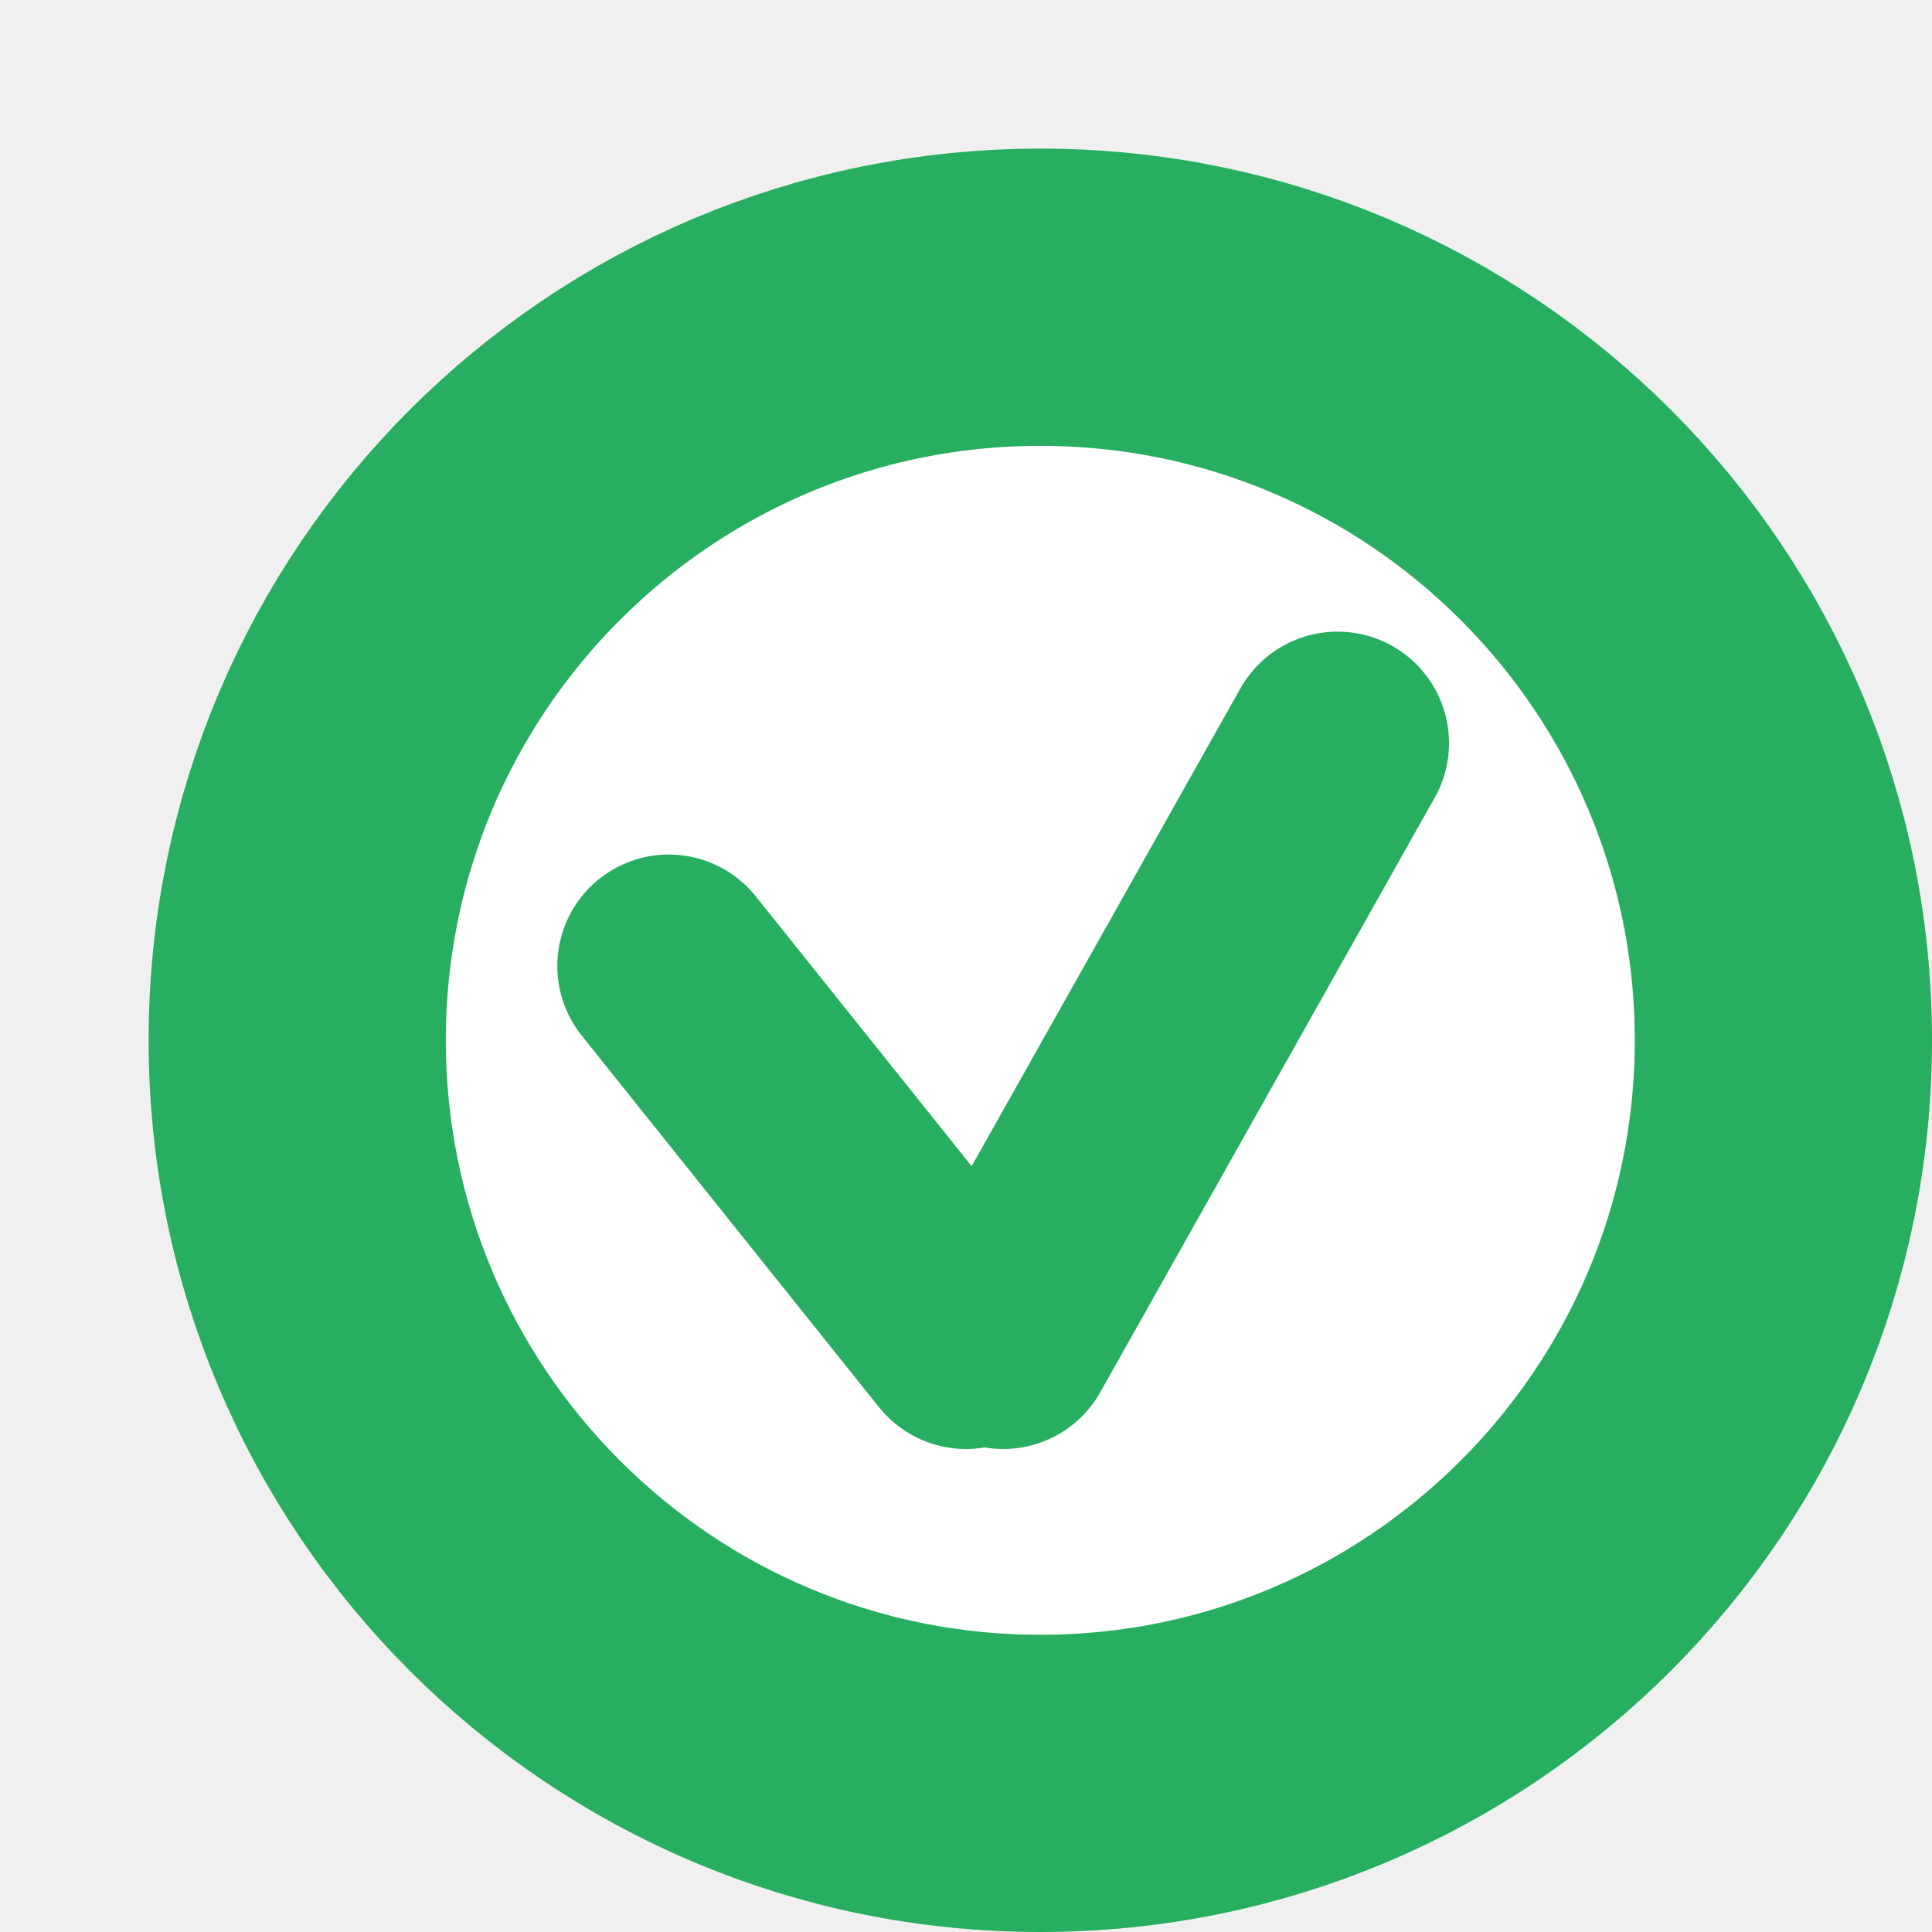
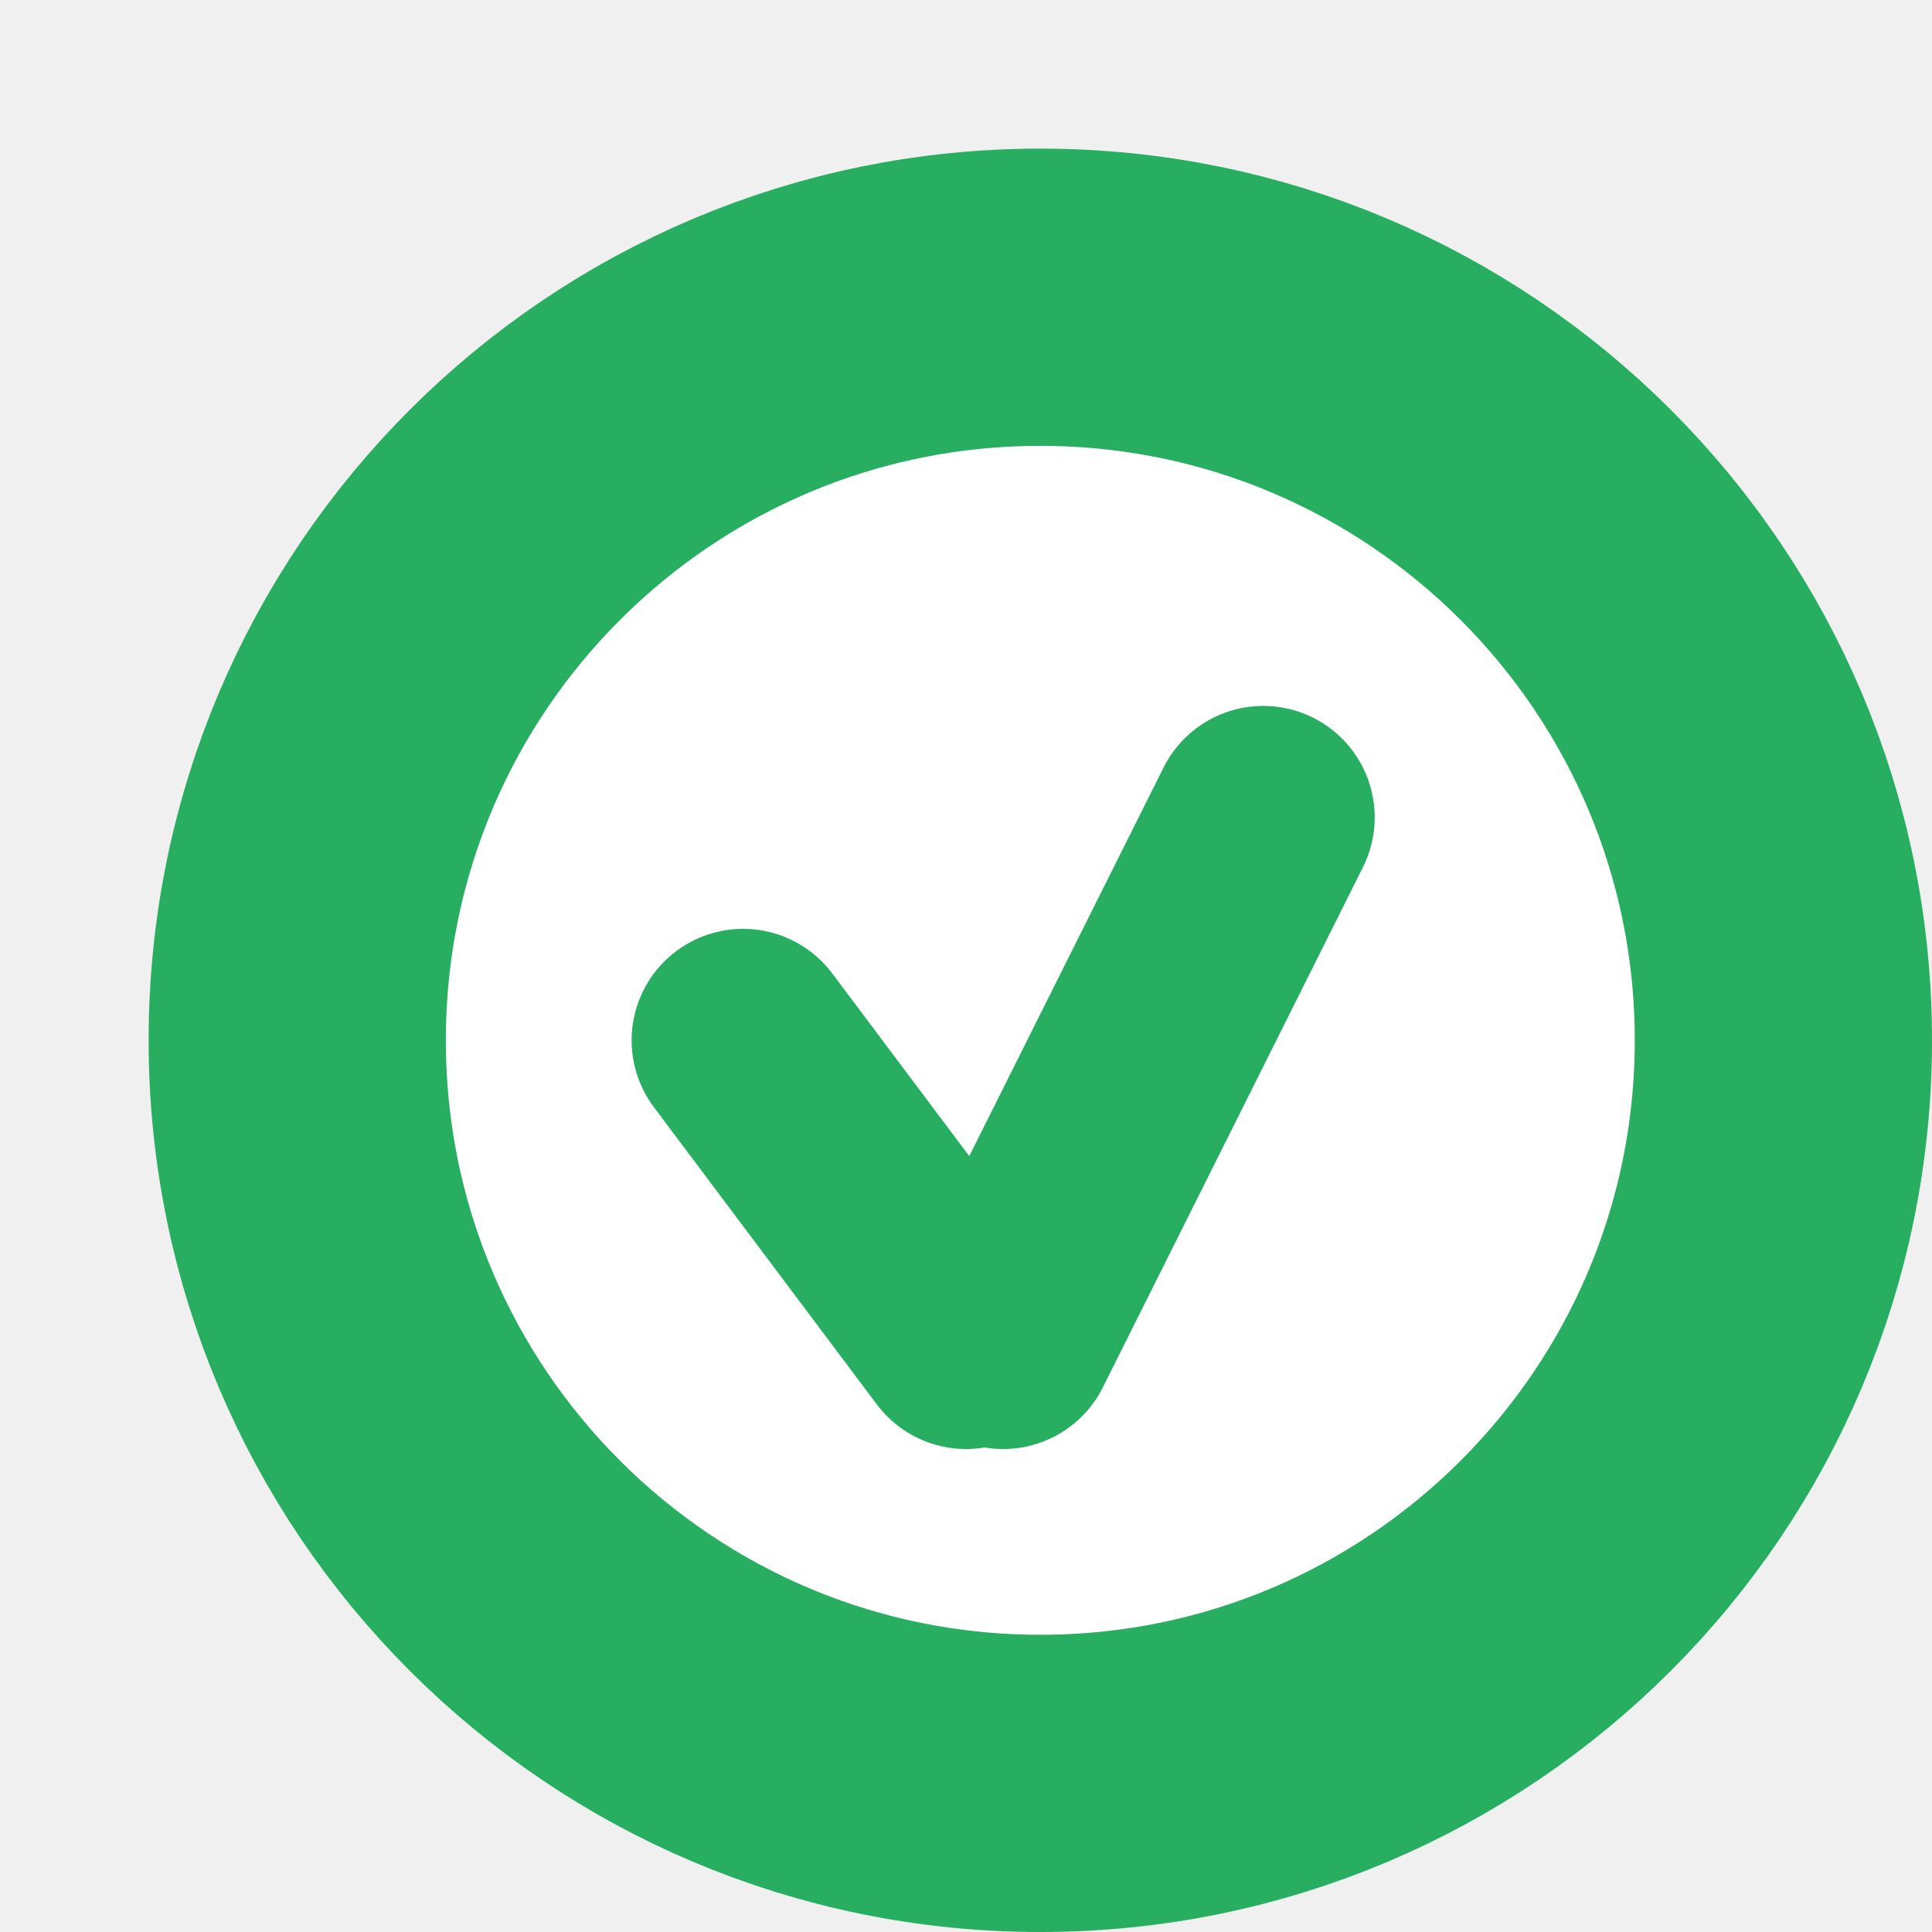
<svg xmlns="http://www.w3.org/2000/svg" version="1.1" viewBox="0 0 26 26" enable-background="new 0 0 26 26" width="32px" height="32px">
  <circle cx="14" cy="14" r="10" stroke="#27ae60" stroke-width="4" fill="white" />
-   <line x1="9" y1="13" x2="13" y2="18" stroke-width="3" stroke="#27ae60" stroke-linecap="round" />
-   <line x1="13.5" y1="18" x2="18" y2="10" stroke-width="3" stroke="#27ae60" stroke-linecap="round" />
+   <line x1="10" y1="14" x2="13" y2="18" stroke-width="3" stroke="#27ae60" stroke-linecap="round" />
+   <line x1="13.5" y1="18" x2="17" y2="11" stroke-width="3" stroke="#27ae60" stroke-linecap="round" />
</svg>
